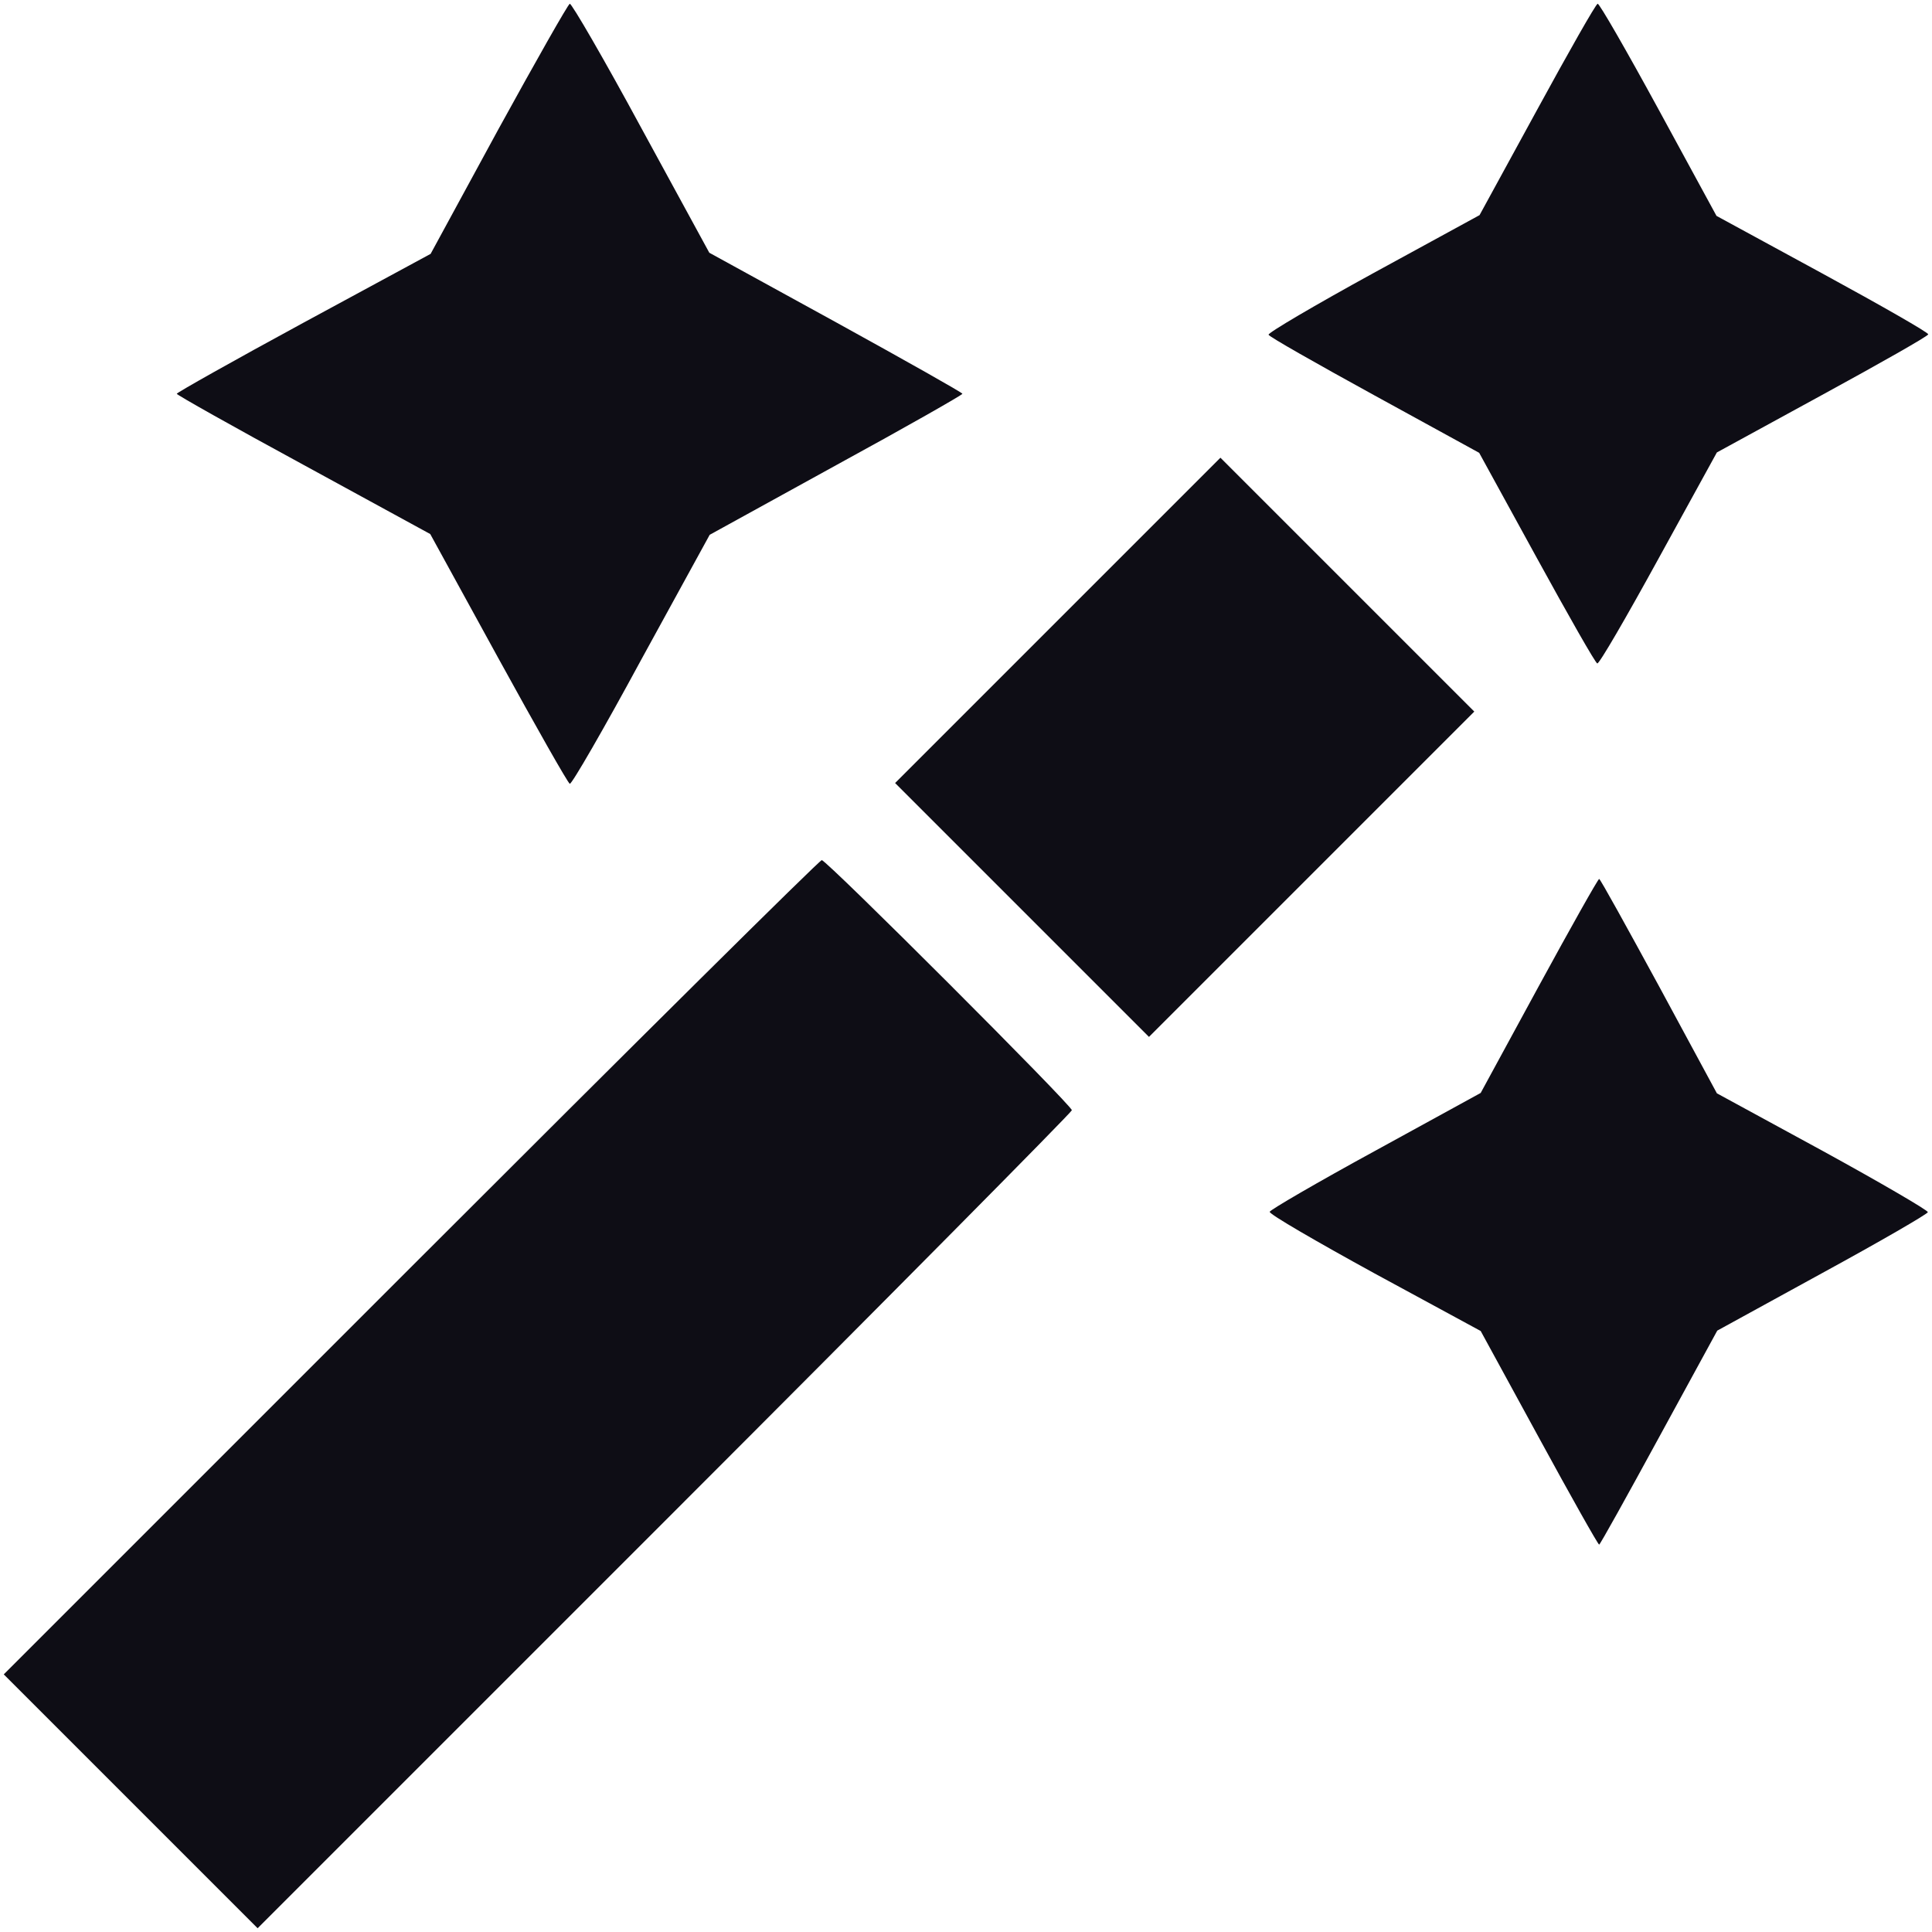
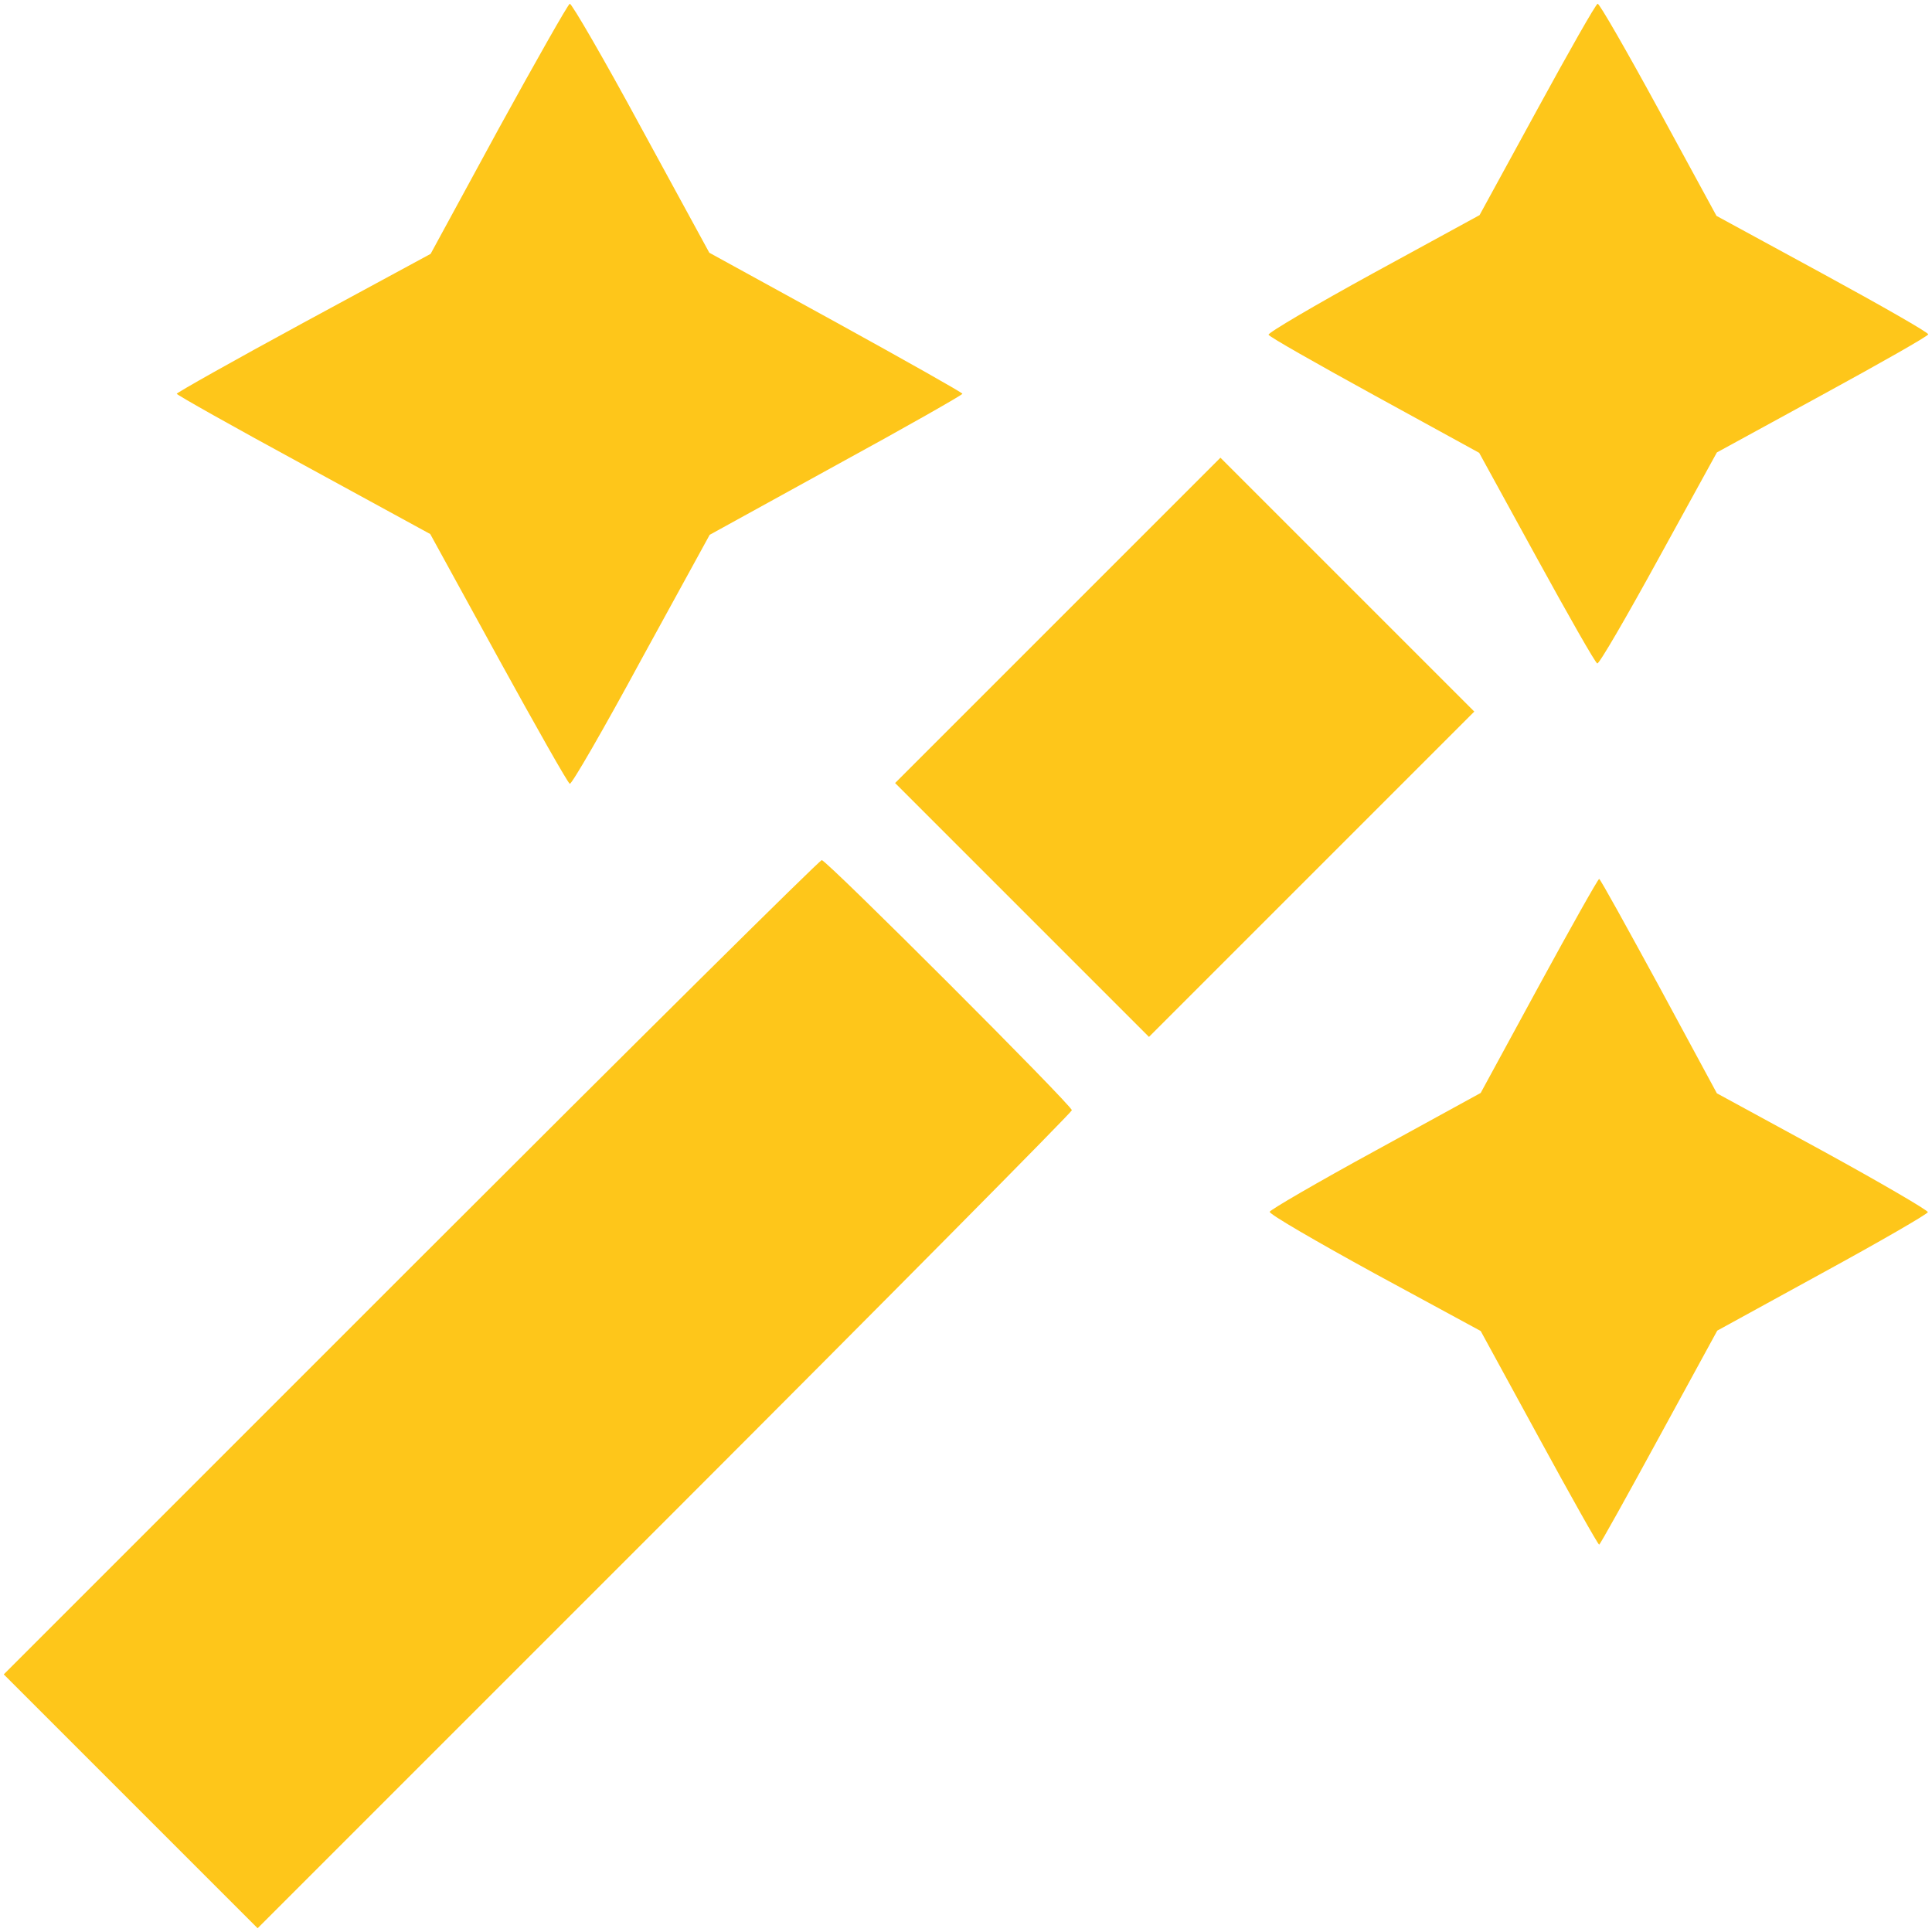
<svg xmlns="http://www.w3.org/2000/svg" viewBox="0 0 513.70 513.70" data-guides="{&quot;vertical&quot;:[],&quot;horizontal&quot;:[]}">
  <defs />
-   <path fill="#0e0d15" stroke="none" fill-opacity="1" stroke-width="1" stroke-opacity="1" id="tSvg7995579542" title="Path 1" d="M170.499 175.4C176.566 164.333 182.632 153.266 188.699 142.2C199.899 136.033 211.099 129.866 222.299 123.7C240.799 113.6 255.899 105 255.899 104.7C255.899 104.4 240.799 95.9 222.299 85.7C211.066 79.533 199.832 73.366 188.599 67.2C182.566 56.133 176.532 45.066 170.499 34C160.599 15.7 151.999 0.9 151.499 1C150.999 1.2 142.499 16.2 132.499 34.4C126.499 45.433 120.499 56.466 114.499 67.5C103.232 73.6 91.966 79.7 80.699 85.8C62.099 95.9 46.999 104.4 46.999 104.7C46.999 105 62.099 113.5 80.699 123.6C91.932 129.733 103.166 135.866 114.399 142C120.432 153 126.466 164 132.499 175C142.499 193.2 150.999 208.2 151.499 208.4C151.999 208.6 160.599 193.7 170.499 175.4Z" />
-   <path fill="#0e0d15" stroke="none" fill-opacity="1" stroke-width="1" stroke-opacity="1" id="tSvgc8920d6c77" title="Path 2" d="M440.998 148.501C446.165 139.101 451.332 129.701 456.498 120.301C465.832 115.201 475.165 110.101 484.498 105.001C499.899 96.601 512.598 89.401 512.698 88.901C512.899 88.501 500.298 81.301 484.699 72.801C475.265 67.668 465.832 62.534 456.399 57.401C451.265 47.968 446.132 38.534 440.998 29.101C432.498 13.501 425.199 0.801 424.798 1.001C424.298 1.101 417.099 13.801 408.699 29.201C403.599 38.534 398.498 47.868 393.399 57.201C383.998 62.334 374.599 67.468 365.199 72.601C349.699 81.101 337.099 88.501 337.298 89.001C337.399 89.501 350.099 96.701 365.399 105.101C374.699 110.201 383.998 115.301 393.298 120.401C398.399 129.701 403.498 139.001 408.599 148.301C416.998 163.601 424.199 176.301 424.699 176.401C425.199 176.601 432.498 164.001 440.998 148.501Z" />
-   <path fill="#0e0d15" stroke="none" fill-opacity="1" stroke-width="1" stroke-opacity="1" id="tSvgbe77095ba7" title="Path 3" d="M348.799 232.401C363.199 218.001 377.599 203.601 391.999 189.201C380.732 177.934 369.466 166.668 358.199 155.401C346.966 144.168 335.732 132.934 324.499 121.701C310.066 136.134 295.632 150.568 281.199 165.001C266.799 179.401 252.399 193.801 237.999 208.201C249.266 219.468 260.532 230.734 271.799 242.001C283.032 253.234 294.266 264.468 305.499 275.701C319.932 261.268 334.366 246.834 348.799 232.401Z" />
-   <path fill="#0e0d15" stroke="none" fill-opacity="1" stroke-width="1" stroke-opacity="1" id="tSvg174b0561491" title="Path 4" d="M176.799 404.401C236.299 344.901 284.999 295.701 284.999 295.201C284.999 293.901 219.799 228.701 218.499 228.701C217.899 228.701 168.799 277.401 109.199 337.001C73.132 373.068 37.066 409.134 0.999 445.201C12.266 456.468 23.532 467.734 34.799 479.001C46.032 490.234 57.266 501.468 68.499 512.701C104.599 476.601 140.699 440.501 176.799 404.401Z" />
-   <path fill="#0e0d15" stroke="none" fill-opacity="1" stroke-width="1" stroke-opacity="1" id="tSvg17e46defb75" title="Path 5" d="M441.102 382.201C446.268 372.734 451.435 363.268 456.602 353.801C465.902 348.701 475.202 343.601 484.502 338.501C499.902 330.101 512.502 322.801 512.602 322.301C512.602 321.801 500.102 314.501 484.602 306.001C475.235 300.901 465.868 295.801 456.502 290.701C451.368 281.201 446.235 271.701 441.102 262.201C432.602 246.601 425.502 233.701 425.202 233.701C424.902 233.701 417.702 246.501 409.202 262.101C404.035 271.601 398.868 281.101 393.702 290.601C384.402 295.701 375.102 300.801 365.802 305.901C350.402 314.301 337.702 321.701 337.602 322.201C337.402 322.801 350.002 330.101 365.502 338.601C374.902 343.701 384.302 348.801 393.702 353.901C398.868 363.368 404.035 372.834 409.202 382.301C417.702 397.901 424.902 410.701 425.202 410.701C425.502 410.601 432.602 397.801 441.102 382.201Z" />
+   <path fill="#fec61a" stroke="none" fill-opacity="1" stroke-width="1" stroke-opacity="1" id="tSvg7995579542" title="Path 1" d="M170.499 175.4C176.566 164.333 182.632 153.266 188.699 142.2C199.899 136.033 211.099 129.866 222.299 123.7C240.799 113.6 255.899 105 255.899 104.7C255.899 104.4 240.799 95.9 222.299 85.7C211.066 79.533 199.832 73.366 188.599 67.2C182.566 56.133 176.532 45.066 170.499 34C160.599 15.7 151.999 0.9 151.499 1C150.999 1.2 142.499 16.2 132.499 34.4C126.499 45.433 120.499 56.466 114.499 67.5C103.232 73.6 91.966 79.7 80.699 85.8C62.099 95.9 46.999 104.4 46.999 104.7C46.999 105 62.099 113.5 80.699 123.6C91.932 129.733 103.166 135.866 114.399 142C120.432 153 126.466 164 132.499 175C142.499 193.2 150.999 208.2 151.499 208.4C151.999 208.6 160.599 193.7 170.499 175.4Z" />
+   <path fill="#fec61a" stroke="none" fill-opacity="1" stroke-width="1" stroke-opacity="1" id="tSvgc8920d6c77" title="Path 2" d="M440.998 148.501C446.165 139.101 451.332 129.701 456.498 120.301C465.832 115.201 475.165 110.101 484.498 105.001C499.899 96.601 512.598 89.401 512.698 88.901C512.899 88.501 500.298 81.301 484.699 72.801C475.265 67.668 465.832 62.534 456.399 57.401C451.265 47.968 446.132 38.534 440.998 29.101C432.498 13.501 425.199 0.801 424.798 1.001C424.298 1.101 417.099 13.801 408.699 29.201C403.599 38.534 398.498 47.868 393.399 57.201C383.998 62.334 374.599 67.468 365.199 72.601C349.699 81.101 337.099 88.501 337.298 89.001C337.399 89.501 350.099 96.701 365.399 105.101C374.699 110.201 383.998 115.301 393.298 120.401C398.399 129.701 403.498 139.001 408.599 148.301C416.998 163.601 424.199 176.301 424.699 176.401C425.199 176.601 432.498 164.001 440.998 148.501Z" />
+   <path fill="#fec61a" stroke="none" fill-opacity="1" stroke-width="1" stroke-opacity="1" id="tSvgbe77095ba7" title="Path 3" d="M348.799 232.401C363.199 218.001 377.599 203.601 391.999 189.201C380.732 177.934 369.466 166.668 358.199 155.401C346.966 144.168 335.732 132.934 324.499 121.701C310.066 136.134 295.632 150.568 281.199 165.001C266.799 179.401 252.399 193.801 237.999 208.201C249.266 219.468 260.532 230.734 271.799 242.001C283.032 253.234 294.266 264.468 305.499 275.701C319.932 261.268 334.366 246.834 348.799 232.401Z" />
+   <path fill="#fec61a" stroke="none" fill-opacity="1" stroke-width="1" stroke-opacity="1" id="tSvg174b0561491" title="Path 4" d="M176.799 404.401C236.299 344.901 284.999 295.701 284.999 295.201C284.999 293.901 219.799 228.701 218.499 228.701C217.899 228.701 168.799 277.401 109.199 337.001C73.132 373.068 37.066 409.134 0.999 445.201C12.266 456.468 23.532 467.734 34.799 479.001C46.032 490.234 57.266 501.468 68.499 512.701C104.599 476.601 140.699 440.501 176.799 404.401Z" />
+   <path fill="#fec61a" stroke="none" fill-opacity="1" stroke-width="1" stroke-opacity="1" id="tSvg17e46defb75" title="Path 5" d="M441.102 382.201C446.268 372.734 451.435 363.268 456.602 353.801C465.902 348.701 475.202 343.601 484.502 338.501C499.902 330.101 512.502 322.801 512.602 322.301C512.602 321.801 500.102 314.501 484.602 306.001C475.235 300.901 465.868 295.801 456.502 290.701C451.368 281.201 446.235 271.701 441.102 262.201C432.602 246.601 425.502 233.701 425.202 233.701C424.902 233.701 417.702 246.501 409.202 262.101C404.035 271.601 398.868 281.101 393.702 290.601C384.402 295.701 375.102 300.801 365.802 305.901C350.402 314.301 337.702 321.701 337.602 322.201C337.402 322.801 350.002 330.101 365.502 338.601C374.902 343.701 384.302 348.801 393.702 353.901C398.868 363.368 404.035 372.834 409.202 382.301C417.702 397.901 424.902 410.701 425.202 410.701C425.502 410.601 432.602 397.801 441.102 382.201Z" />
</svg>
